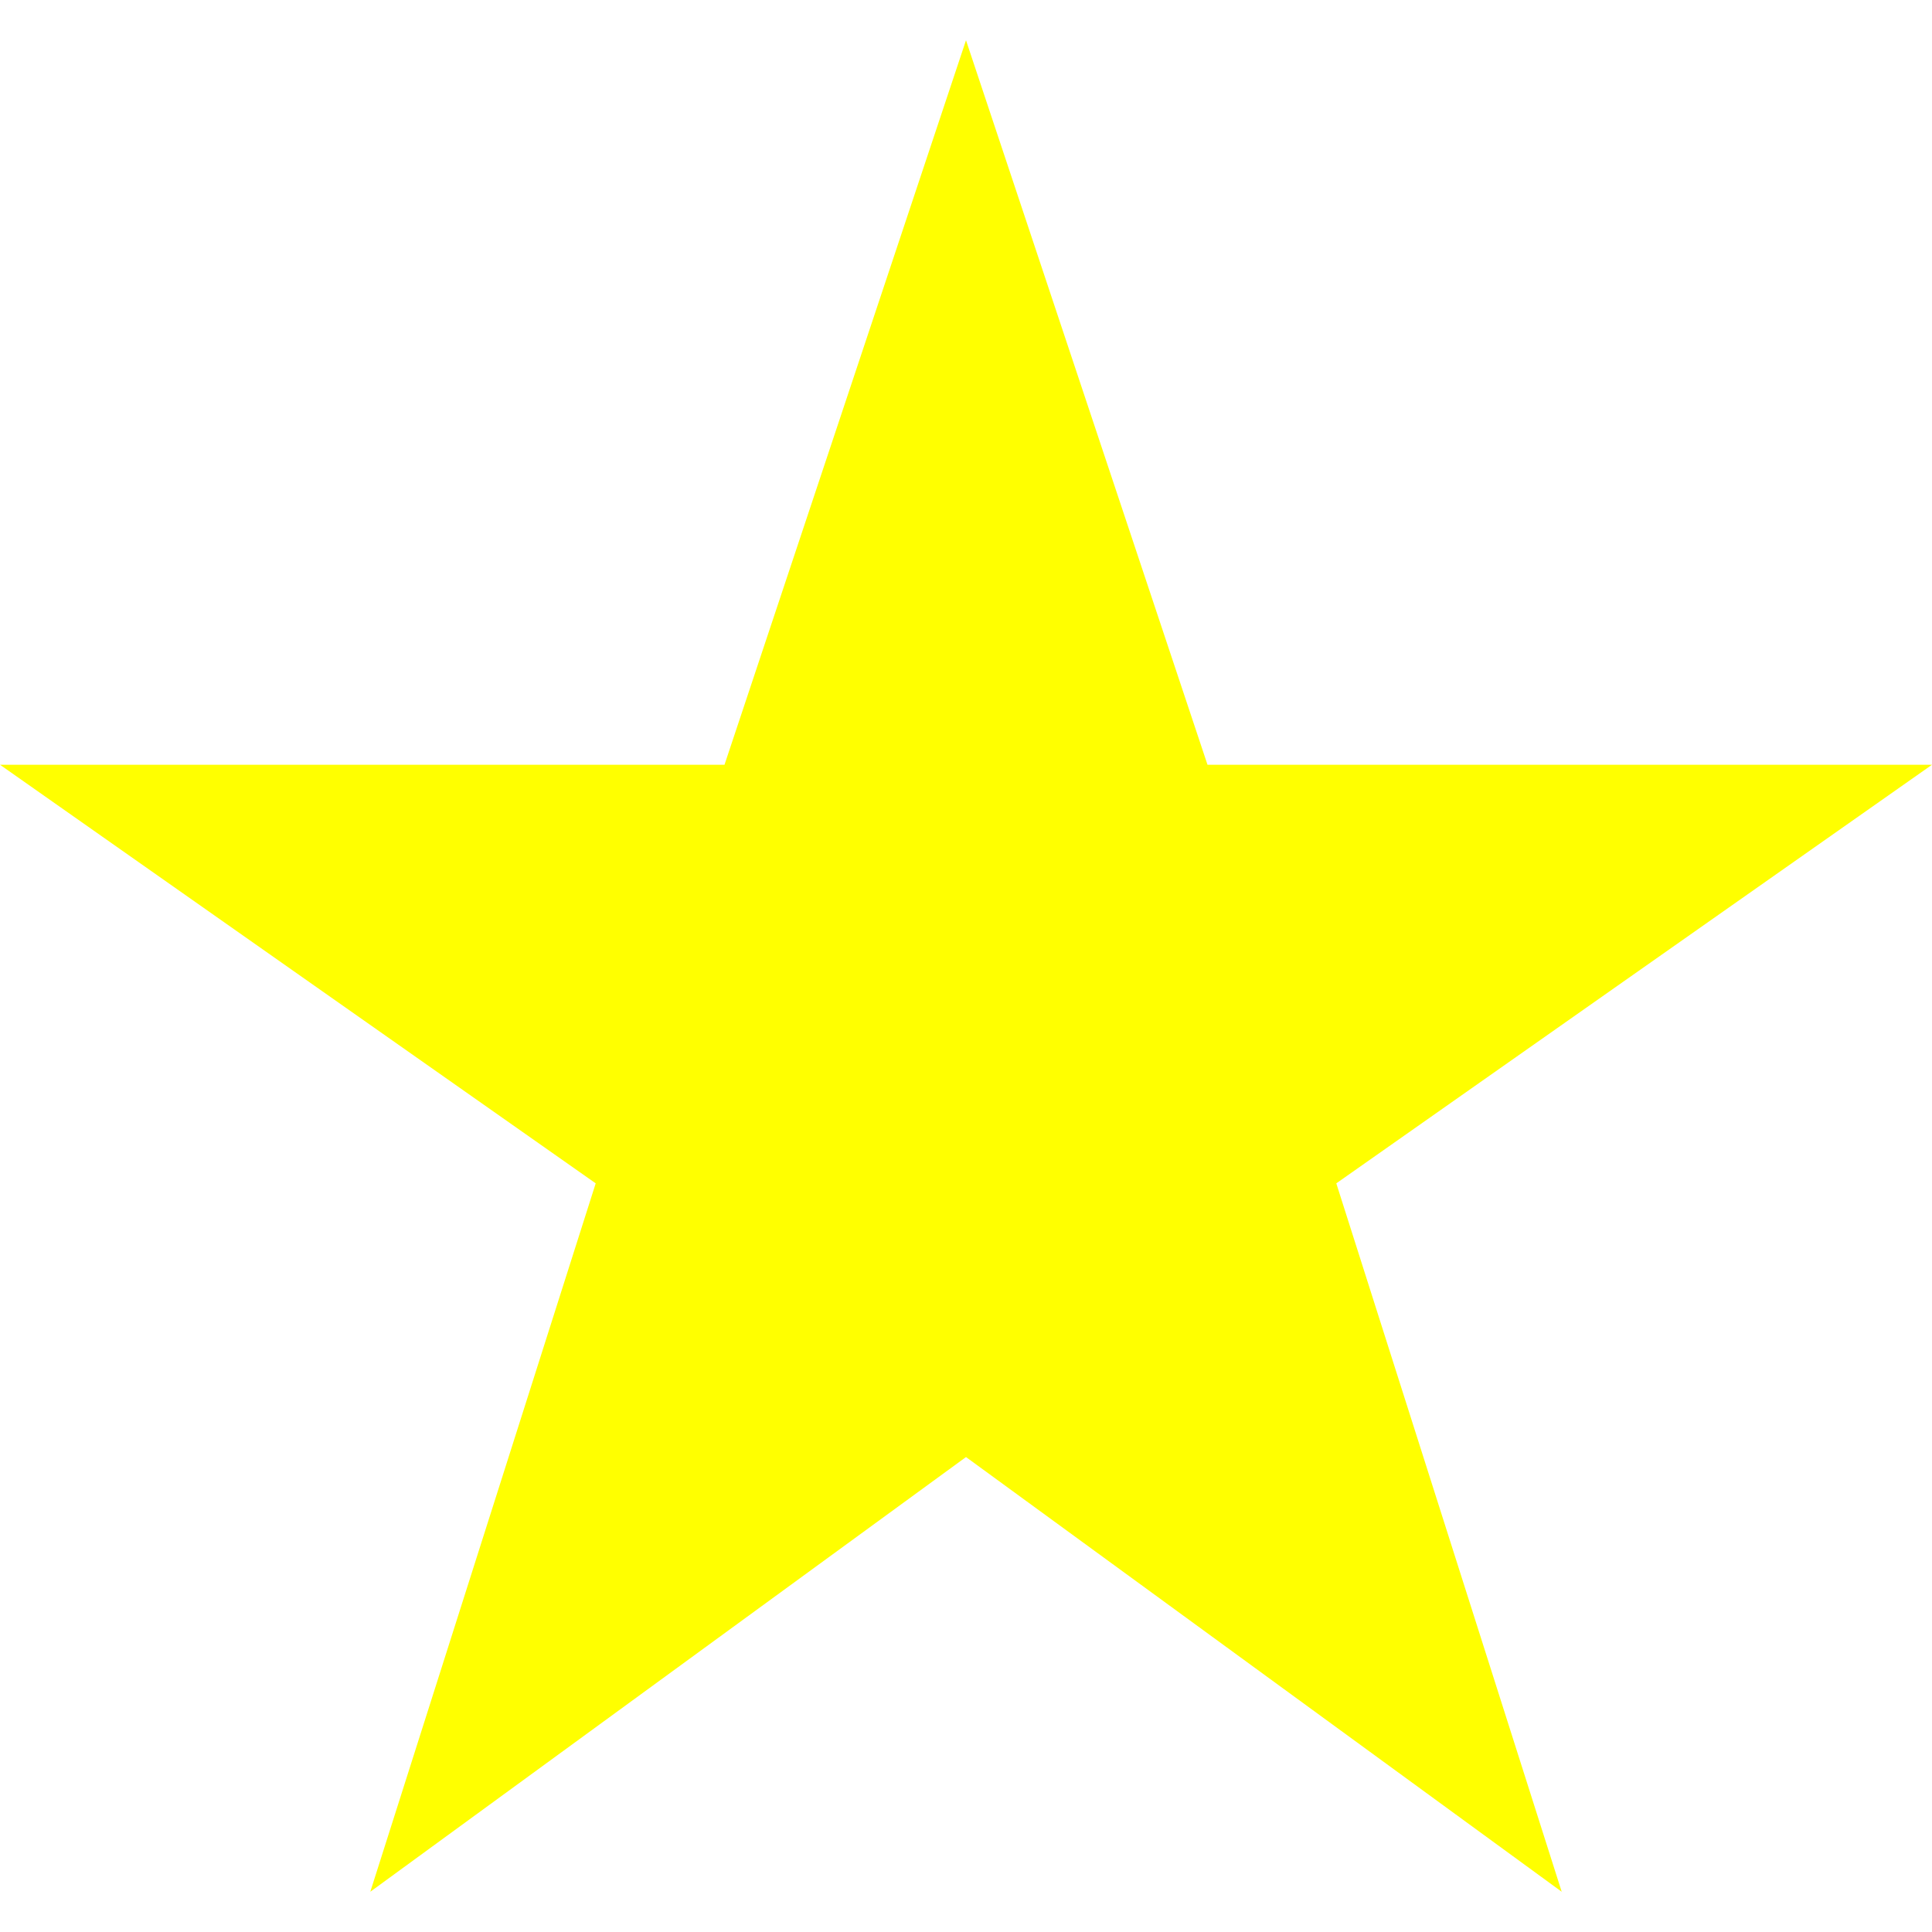
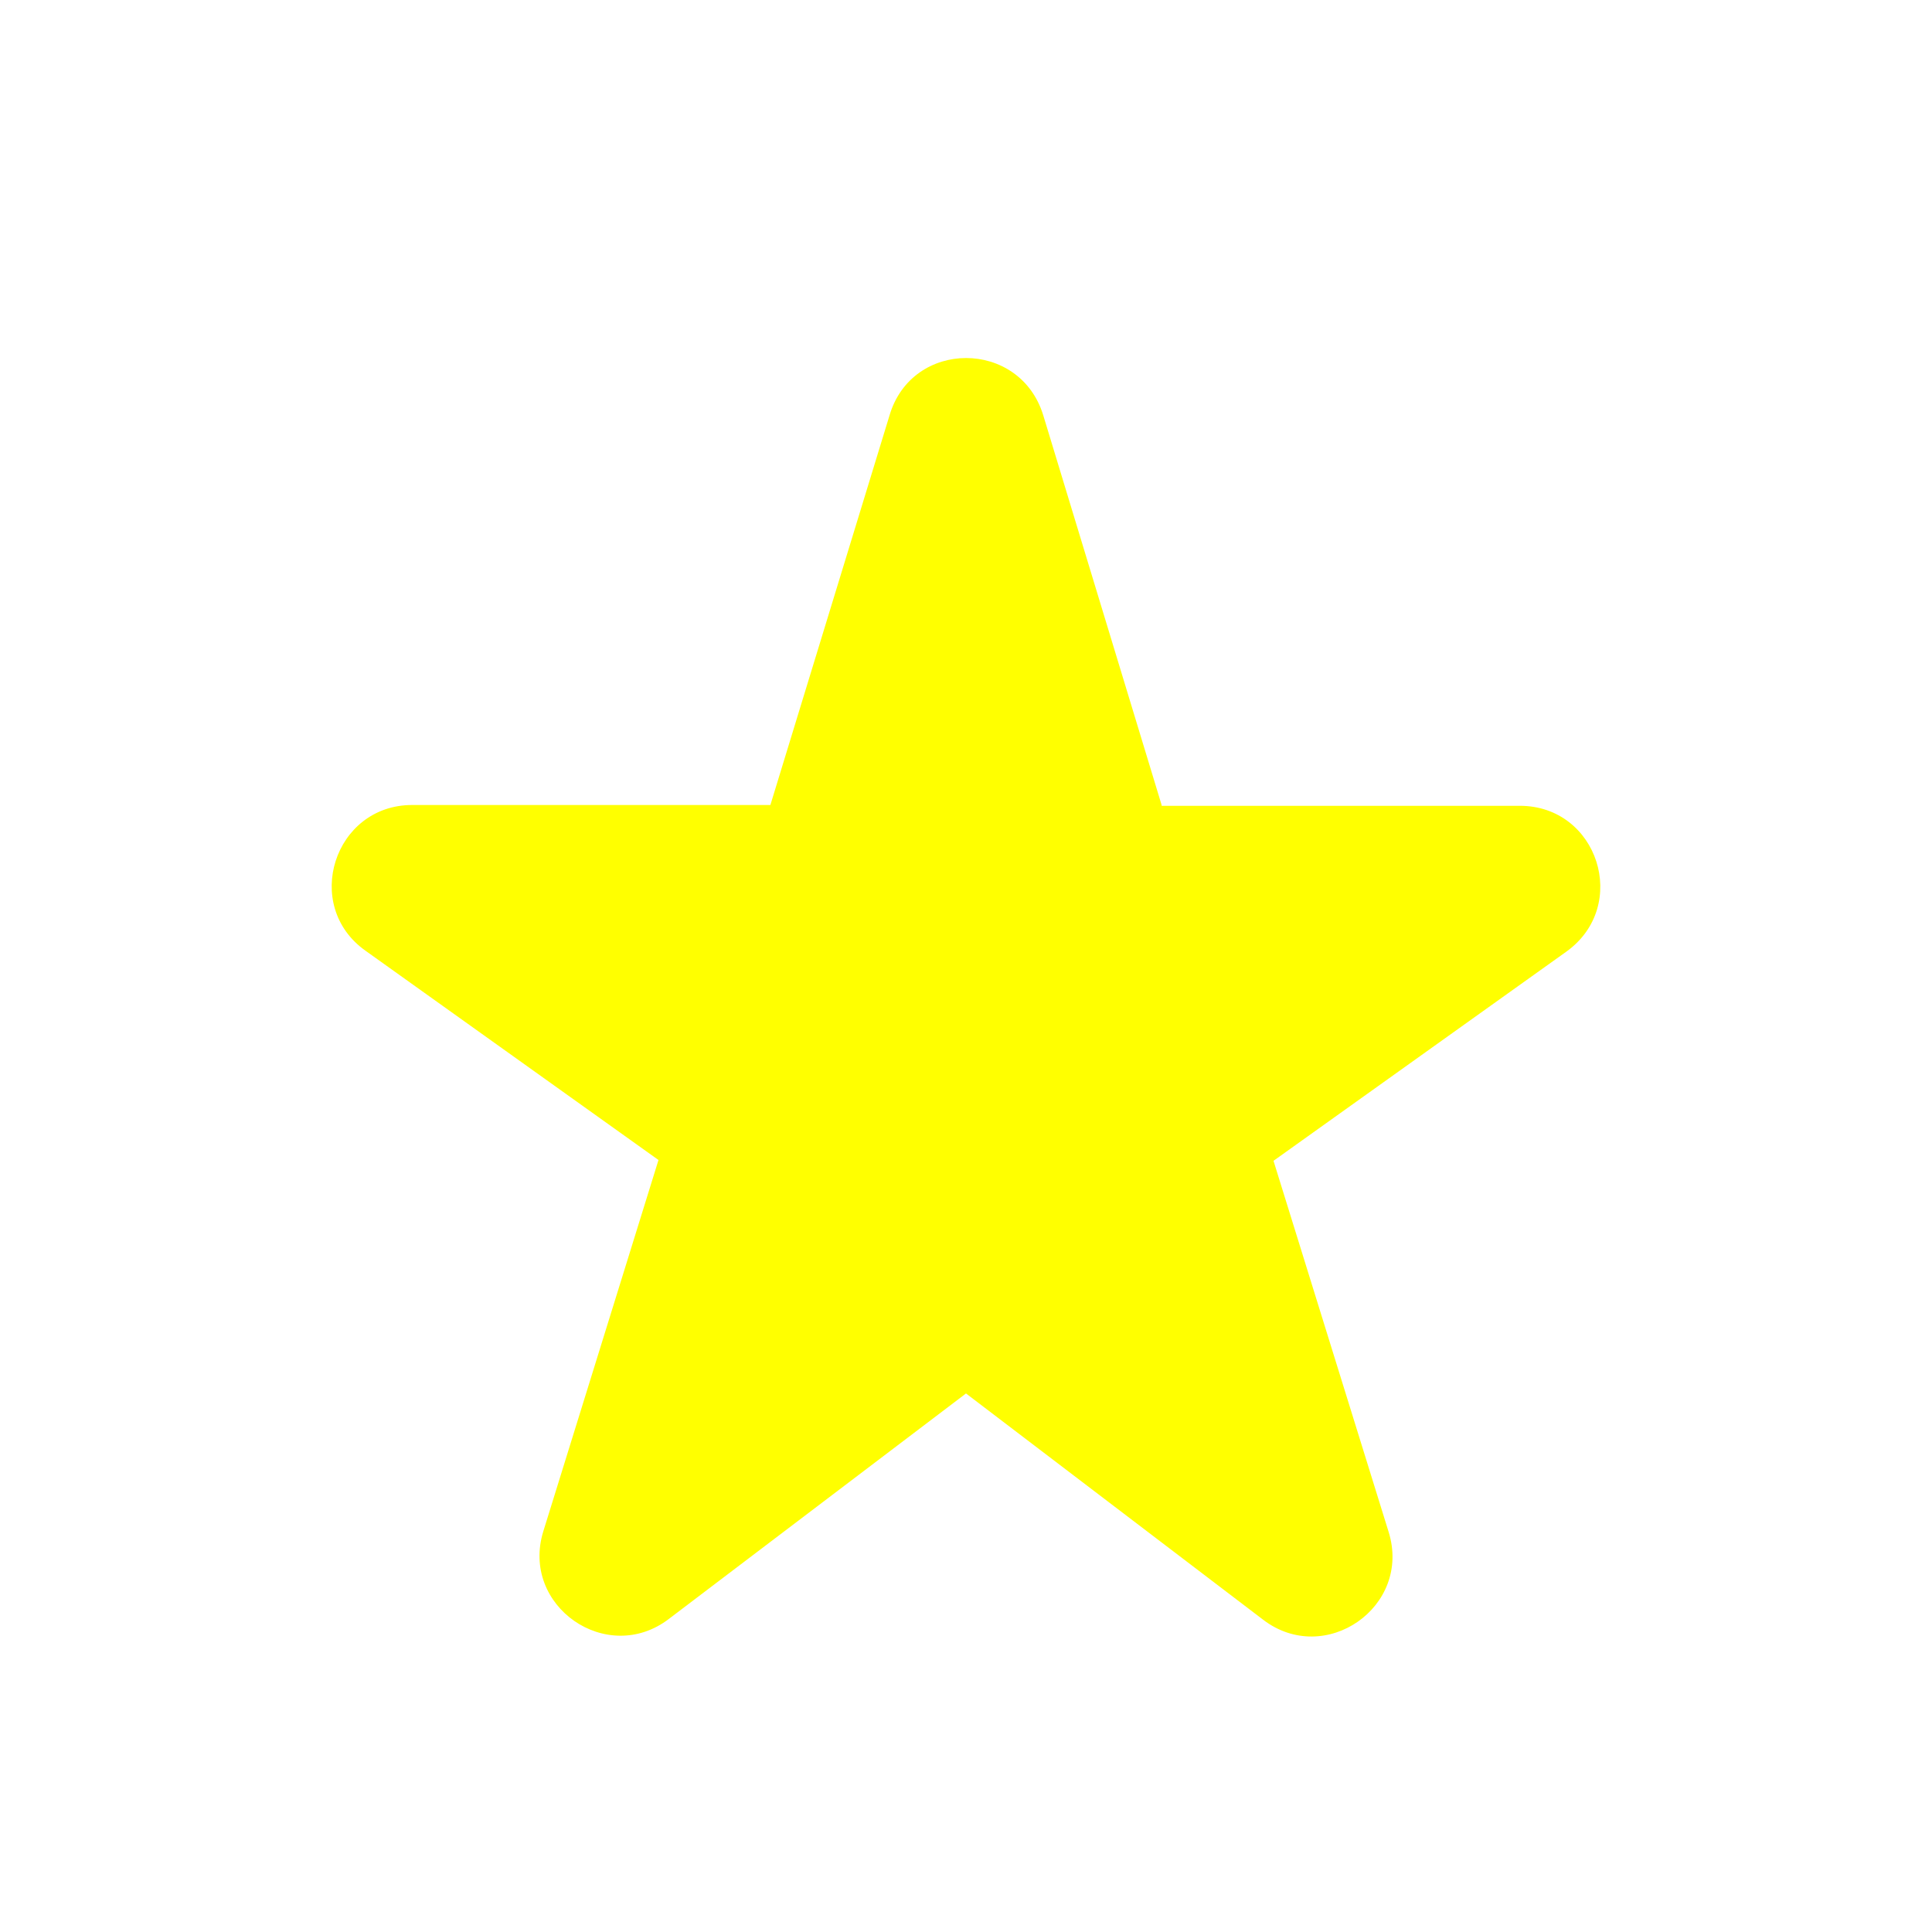
- <svg xmlns="http://www.w3.org/2000/svg" version="1.1" id="Capa_1" x="0px" y="0px" width="306px" height="306px" viewBox="0 0 306 306" style="enable-background:new 0 0 306 306;" xml:space="preserve" fill="#FFFF00">
+ <svg xmlns="http://www.w3.org/2000/svg" enable-background="new 0 0 24 24" height="48px" viewBox="0 0 24 24" width="48px" fill="#FFFF00">
  <g>
-     <g id="star-rate">
-       <polygon points="153,230.775 247.35,299.625 211.65,187.425 306,121.125 191.25,121.125 153,6.375 114.75,121.125 0,121.125     94.35,187.425 58.65,299.625   " />
-     </g>
+     <rect fill="none" height="24" width="24" />
+     <path d="M14.43,10l-1.47-4.84c-0.29-0.95-1.63-0.95-1.91,0L9.57,10H5.12c-0.97,0-1.37,1.25-0.58,1.81l3.64,2.6l-1.43,4.61 c-0.29,0.93,0.79,1.68,1.56,1.09L12,17.31l3.69,2.81c0.77,0.59,1.85-0.16,1.56-1.09l-1.43-4.61l3.64-2.6 c0.79-0.57,0.39-1.81-0.58-1.81H14.43z" />
  </g>
-   <g>
- </g>
-   <g>
- </g>
-   <g>
- </g>
-   <g>
- </g>
-   <g>
- </g>
-   <g>
- </g>
-   <g>
- </g>
-   <g>
- </g>
-   <g>
- </g>
-   <g>
- </g>
-   <g>
- </g>
-   <g>
- </g>
-   <g>
- </g>
-   <g>
- </g>
-   <g>
- </g>
</svg>
